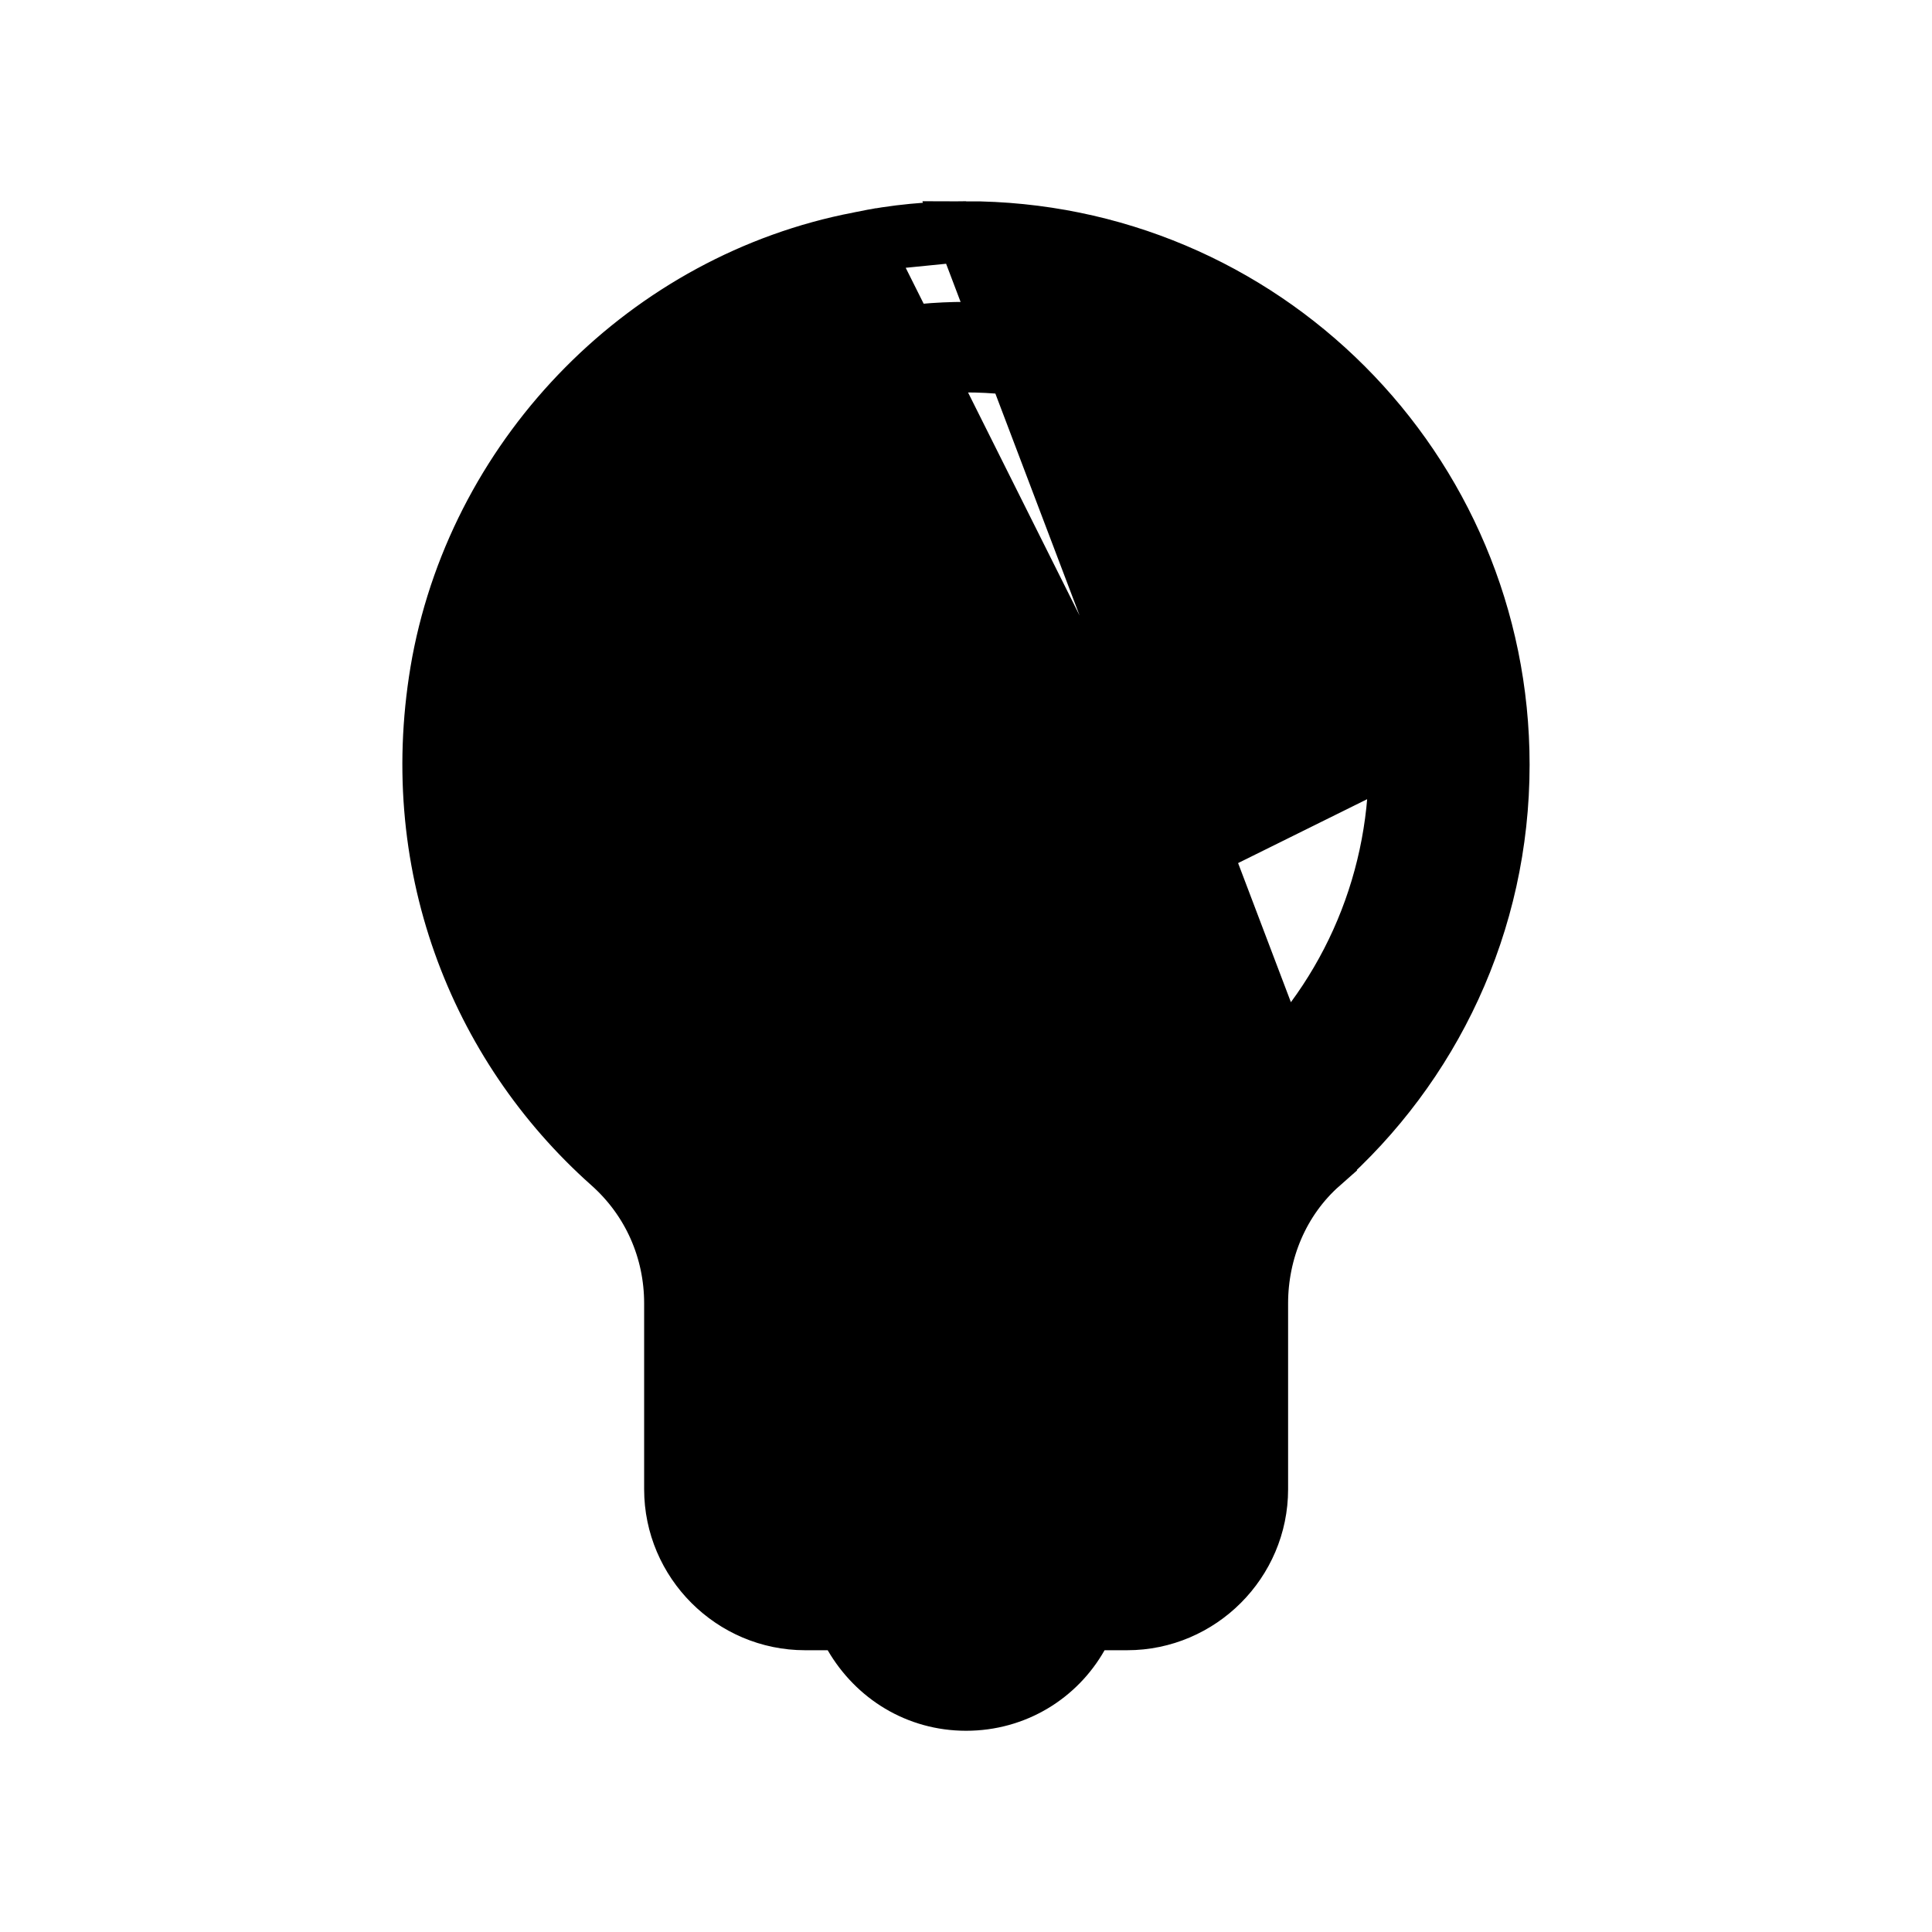
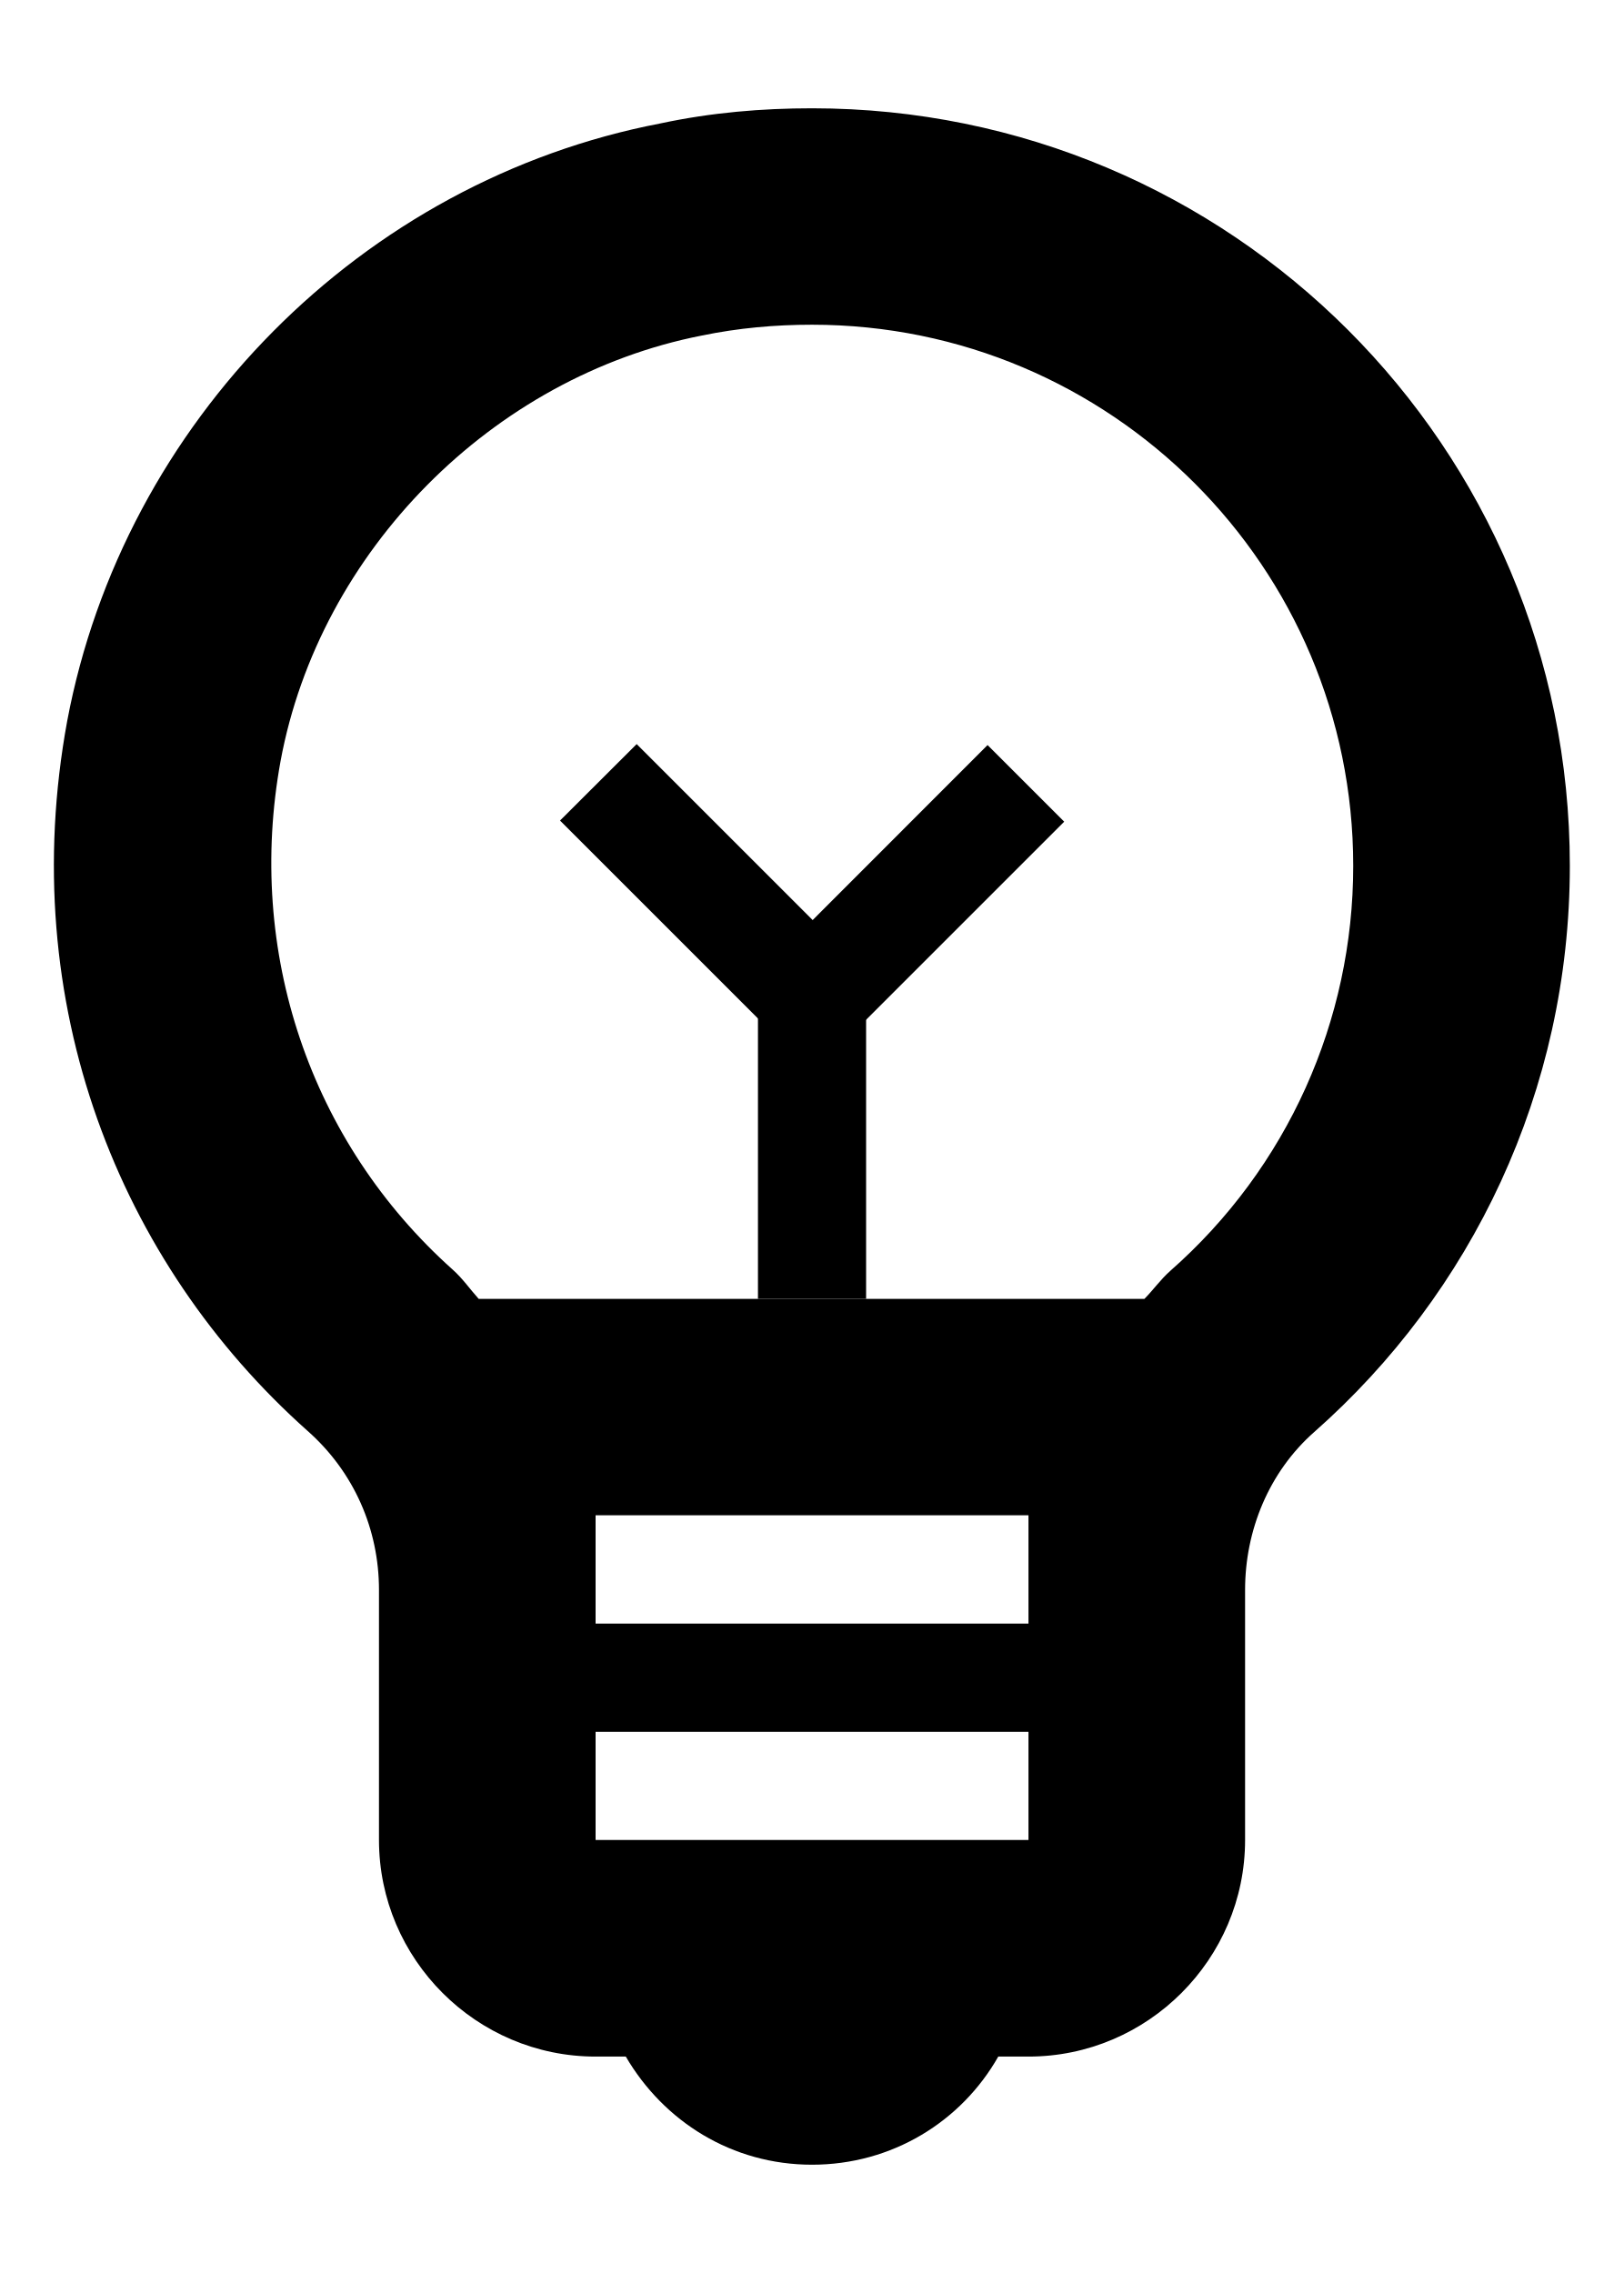
- <svg xmlns="http://www.w3.org/2000/svg" width="32" height="32" viewBox="0 0 32 32" fill="none">
-   <path d="M14.23 4.011L14.23 4.011C10.754 4.679 7.976 7.492 7.32 10.972C6.714 14.271 7.926 17.297 10.121 19.253C10.804 19.857 11.169 20.701 11.169 21.587V24.667C11.169 25.857 12.145 26.833 13.335 26.833H13.709H13.996L14.141 27.081C14.524 27.739 15.205 28.167 16.002 28.167C16.803 28.167 17.493 27.735 17.86 27.087L18.004 26.833H18.296H18.669C19.859 26.833 20.835 25.857 20.835 24.667V21.587C20.835 20.723 21.181 19.862 21.858 19.265L14.23 4.011ZM14.23 4.011L14.239 4.009M14.23 4.011L14.239 4.009M14.239 4.009C14.826 3.884 15.418 3.833 16.002 3.833M14.239 4.009L16.002 3.833M16.002 3.833C20.886 3.833 24.835 7.783 24.835 12.667C24.835 15.291 23.688 17.649 21.858 19.265L16.002 3.833ZM18.669 22.5H19.169V22V20.667V20.167H18.669H13.335H12.835V20.667V22V22.5H13.335H18.669ZM12.835 24.667V25.167H13.335H18.669H19.169V24.667V23.333V22.833H18.669H13.335H12.835V23.333V24.667ZM11.896 18C11.86 17.96 11.826 17.919 11.792 17.877C11.724 17.794 11.655 17.711 11.575 17.64C9.815 16.067 9.029 13.72 9.455 11.373C9.935 8.787 12.069 6.64 14.642 6.133C15.095 6.04 15.549 6 16.002 6C19.682 6 22.669 8.987 22.669 12.667L11.896 18ZM20.747 18.028C22.295 16.666 23.169 14.716 23.169 12.667C23.169 8.711 19.958 5.5 16.002 5.5C15.52 5.5 15.033 5.543 14.543 5.643C11.771 6.19 9.481 8.494 8.964 11.282L8.964 11.284C8.506 13.798 9.35 16.321 11.242 18.013L11.243 18.014C11.276 18.043 11.31 18.08 11.357 18.136C11.368 18.149 11.382 18.166 11.397 18.184C11.434 18.229 11.48 18.285 11.522 18.332L11.671 18.5H11.896H14.835H15.335H16.669H17.169H20.096H20.303L20.449 18.354C20.509 18.294 20.567 18.227 20.609 18.177C20.616 18.168 20.623 18.16 20.629 18.153C20.679 18.095 20.714 18.057 20.747 18.028ZM15.835 17.5V15.535L15.997 15.374L16.169 15.546V17.5H15.835ZM18.401 12.121L17.022 13.5H16.884L16.717 13.334L18.165 11.886L18.401 12.121ZM13.841 11.872L15.303 13.334L15.137 13.5H14.998L13.606 12.108L13.841 11.872Z" fill="currentColor" stroke="currentColor" />
+ <svg xmlns="http://www.w3.org/2000/svg" width="10" height="14" viewBox="0 0 10 14" fill="none">
+   <path d="M5.001 0.667C4.694 0.667 4.381 0.693 4.068 0.76C2.228 1.113 0.761 2.6 0.414 4.44C0.094 6.18 0.734 7.78 1.894 8.813C2.181 9.067 2.334 9.42 2.334 9.793V11.333C2.334 12.067 2.934 12.667 3.668 12.667H3.854C4.088 13.067 4.508 13.333 5.001 13.333C5.494 13.333 5.921 13.067 6.148 12.667H6.334C7.068 12.667 7.668 12.067 7.668 11.333V9.793C7.668 9.427 7.814 9.067 8.094 8.82C9.061 7.967 9.668 6.72 9.668 5.333C9.668 2.753 7.581 0.667 5.001 0.667ZM6.334 10H3.668V9.333H6.334V10ZM3.668 11.333V10.667H6.334V11.333H3.668ZM7.208 7.827C7.148 7.88 7.101 7.947 7.048 8H2.948C2.894 7.94 2.848 7.873 2.788 7.82C1.908 7.033 1.514 5.86 1.728 4.687C1.968 3.393 3.034 2.32 4.321 2.067C4.548 2.02 4.774 2 5.001 2C6.841 2 8.334 3.493 8.334 5.333C8.334 6.287 7.928 7.193 7.208 7.827Z" fill="currentColor" />
+   <path d="M5.334 6H4.668V8H5.334V6Z" fill="currentColor" />
+   <path d="M3.921 4.583L3.449 5.054L4.863 6.468L5.335 5.997L3.921 4.583Z" fill="currentColor" />
+   <path d="M4.668 6.004L5.14 6.475L6.554 5.061L6.082 4.589L4.668 6.004Z" fill="currentColor" />
</svg>
